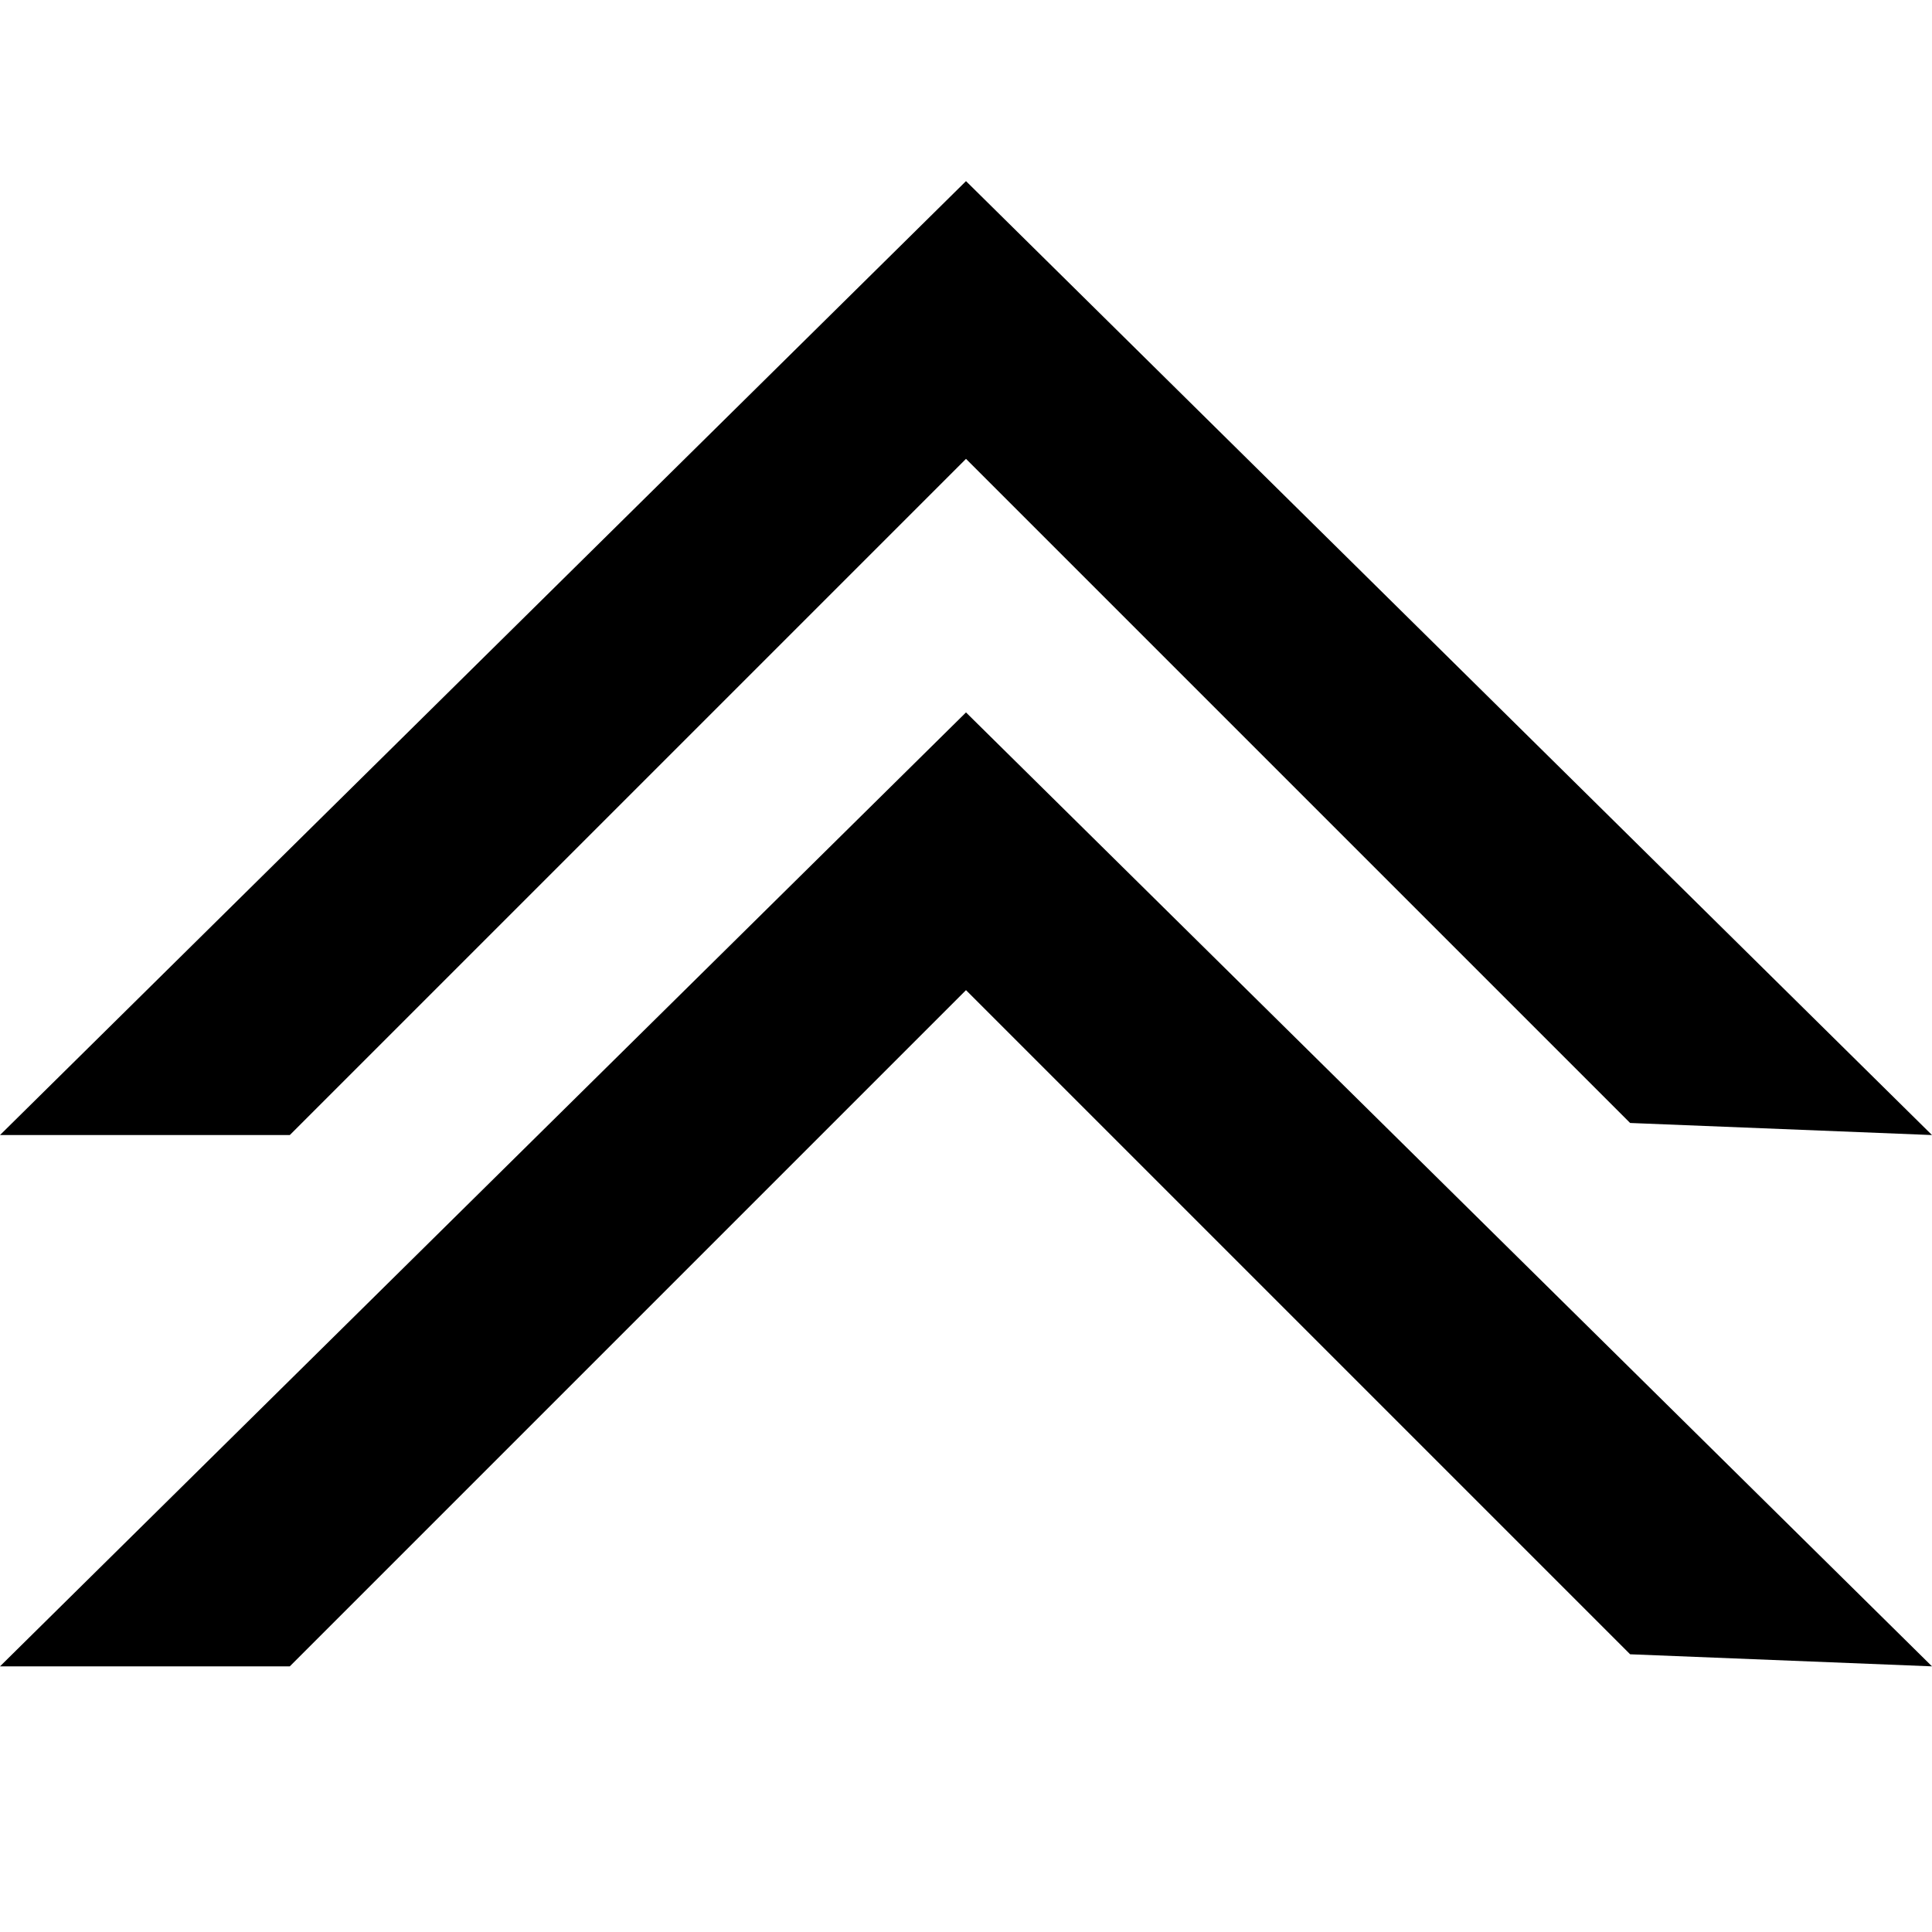
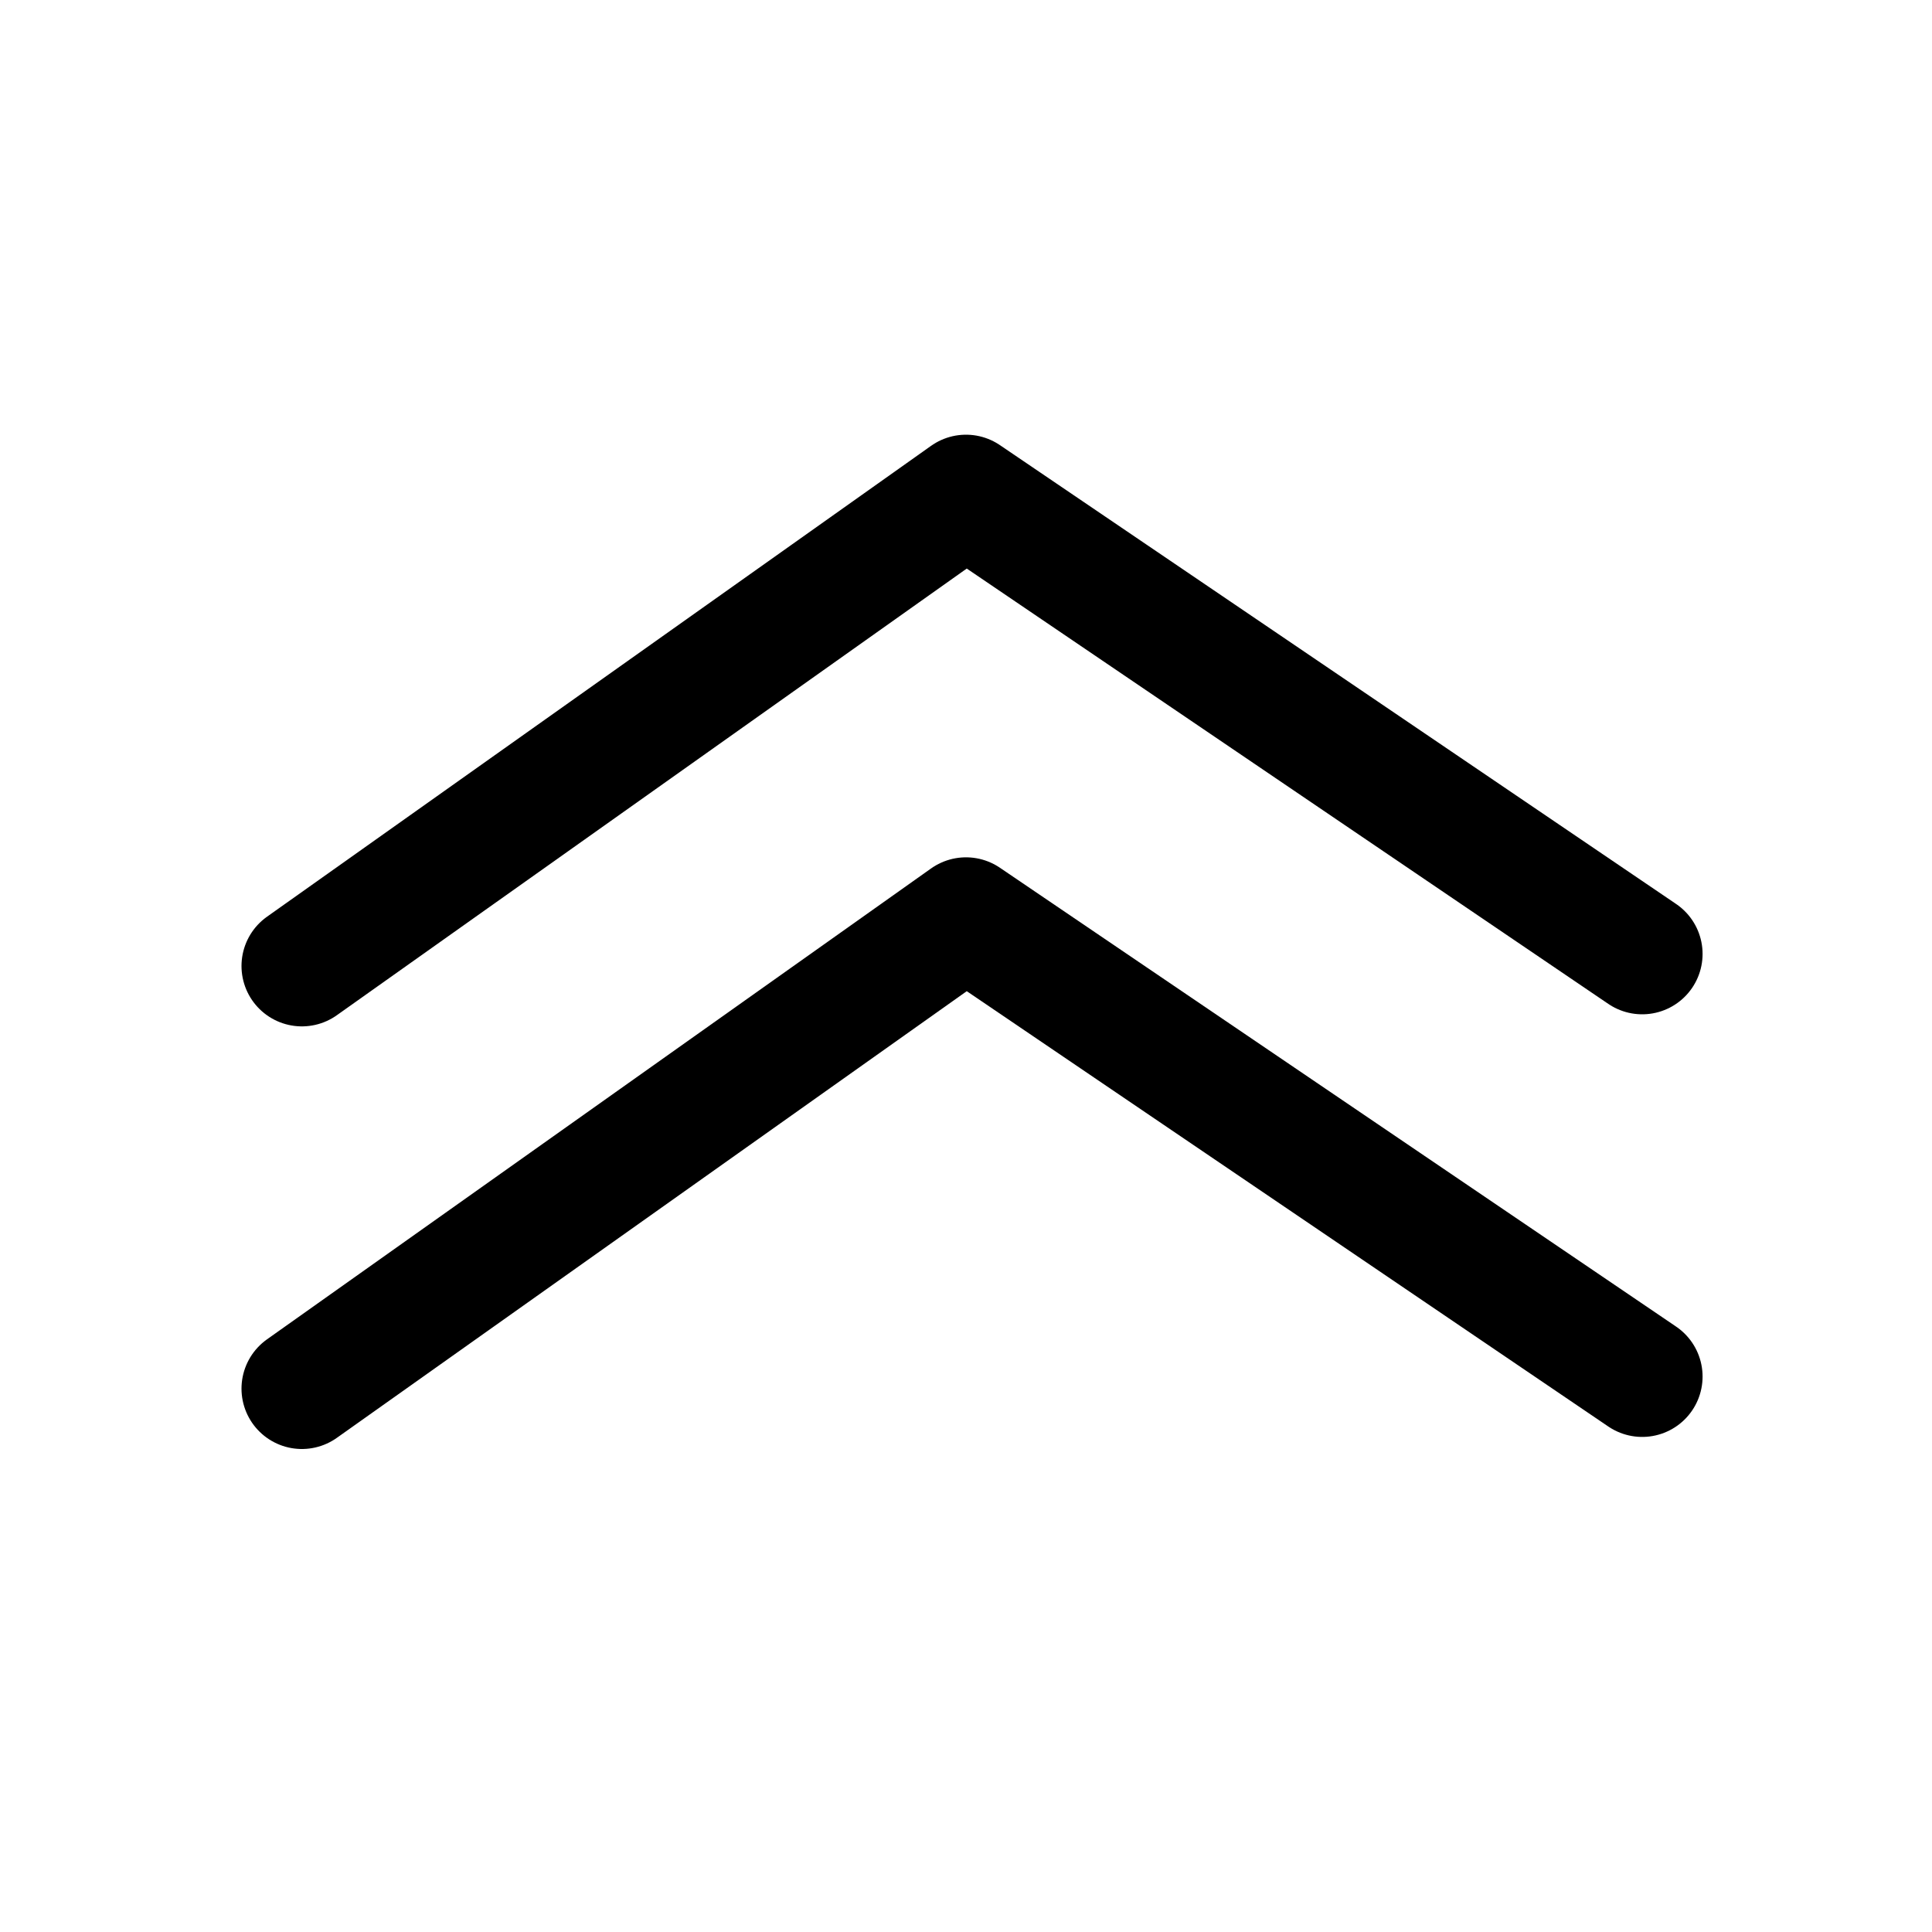
<svg xmlns="http://www.w3.org/2000/svg" version="1.1" id="Layer_1" x="0px" y="0px" viewBox="0 0 16 16" style="enable-background:new 0 0 16 16;" xml:space="preserve">
-   <polygon points="8,5.9 16,13.8 13.5,13.7 8,8.2 2.4,13.8 0,13.8 " />
-   <polygon points="8,1.5 16,9.4 13.5,9.3 8,3.8 2.4,9.4 0,9.4 " />
+   <style type="text/css">
+ 	.st0{fill:none;stroke:#000000;stroke-linecap:round;stroke-linejoin:round;stroke-miterlimit:10;}
+ </style>
+   <polyline class="st0" points="13.6,7.9 8,4.1 2.5,8 " />
+   <polyline class="st0" points="13.6,11.4 8,7.6 2.5,11.5 " />
</svg>
